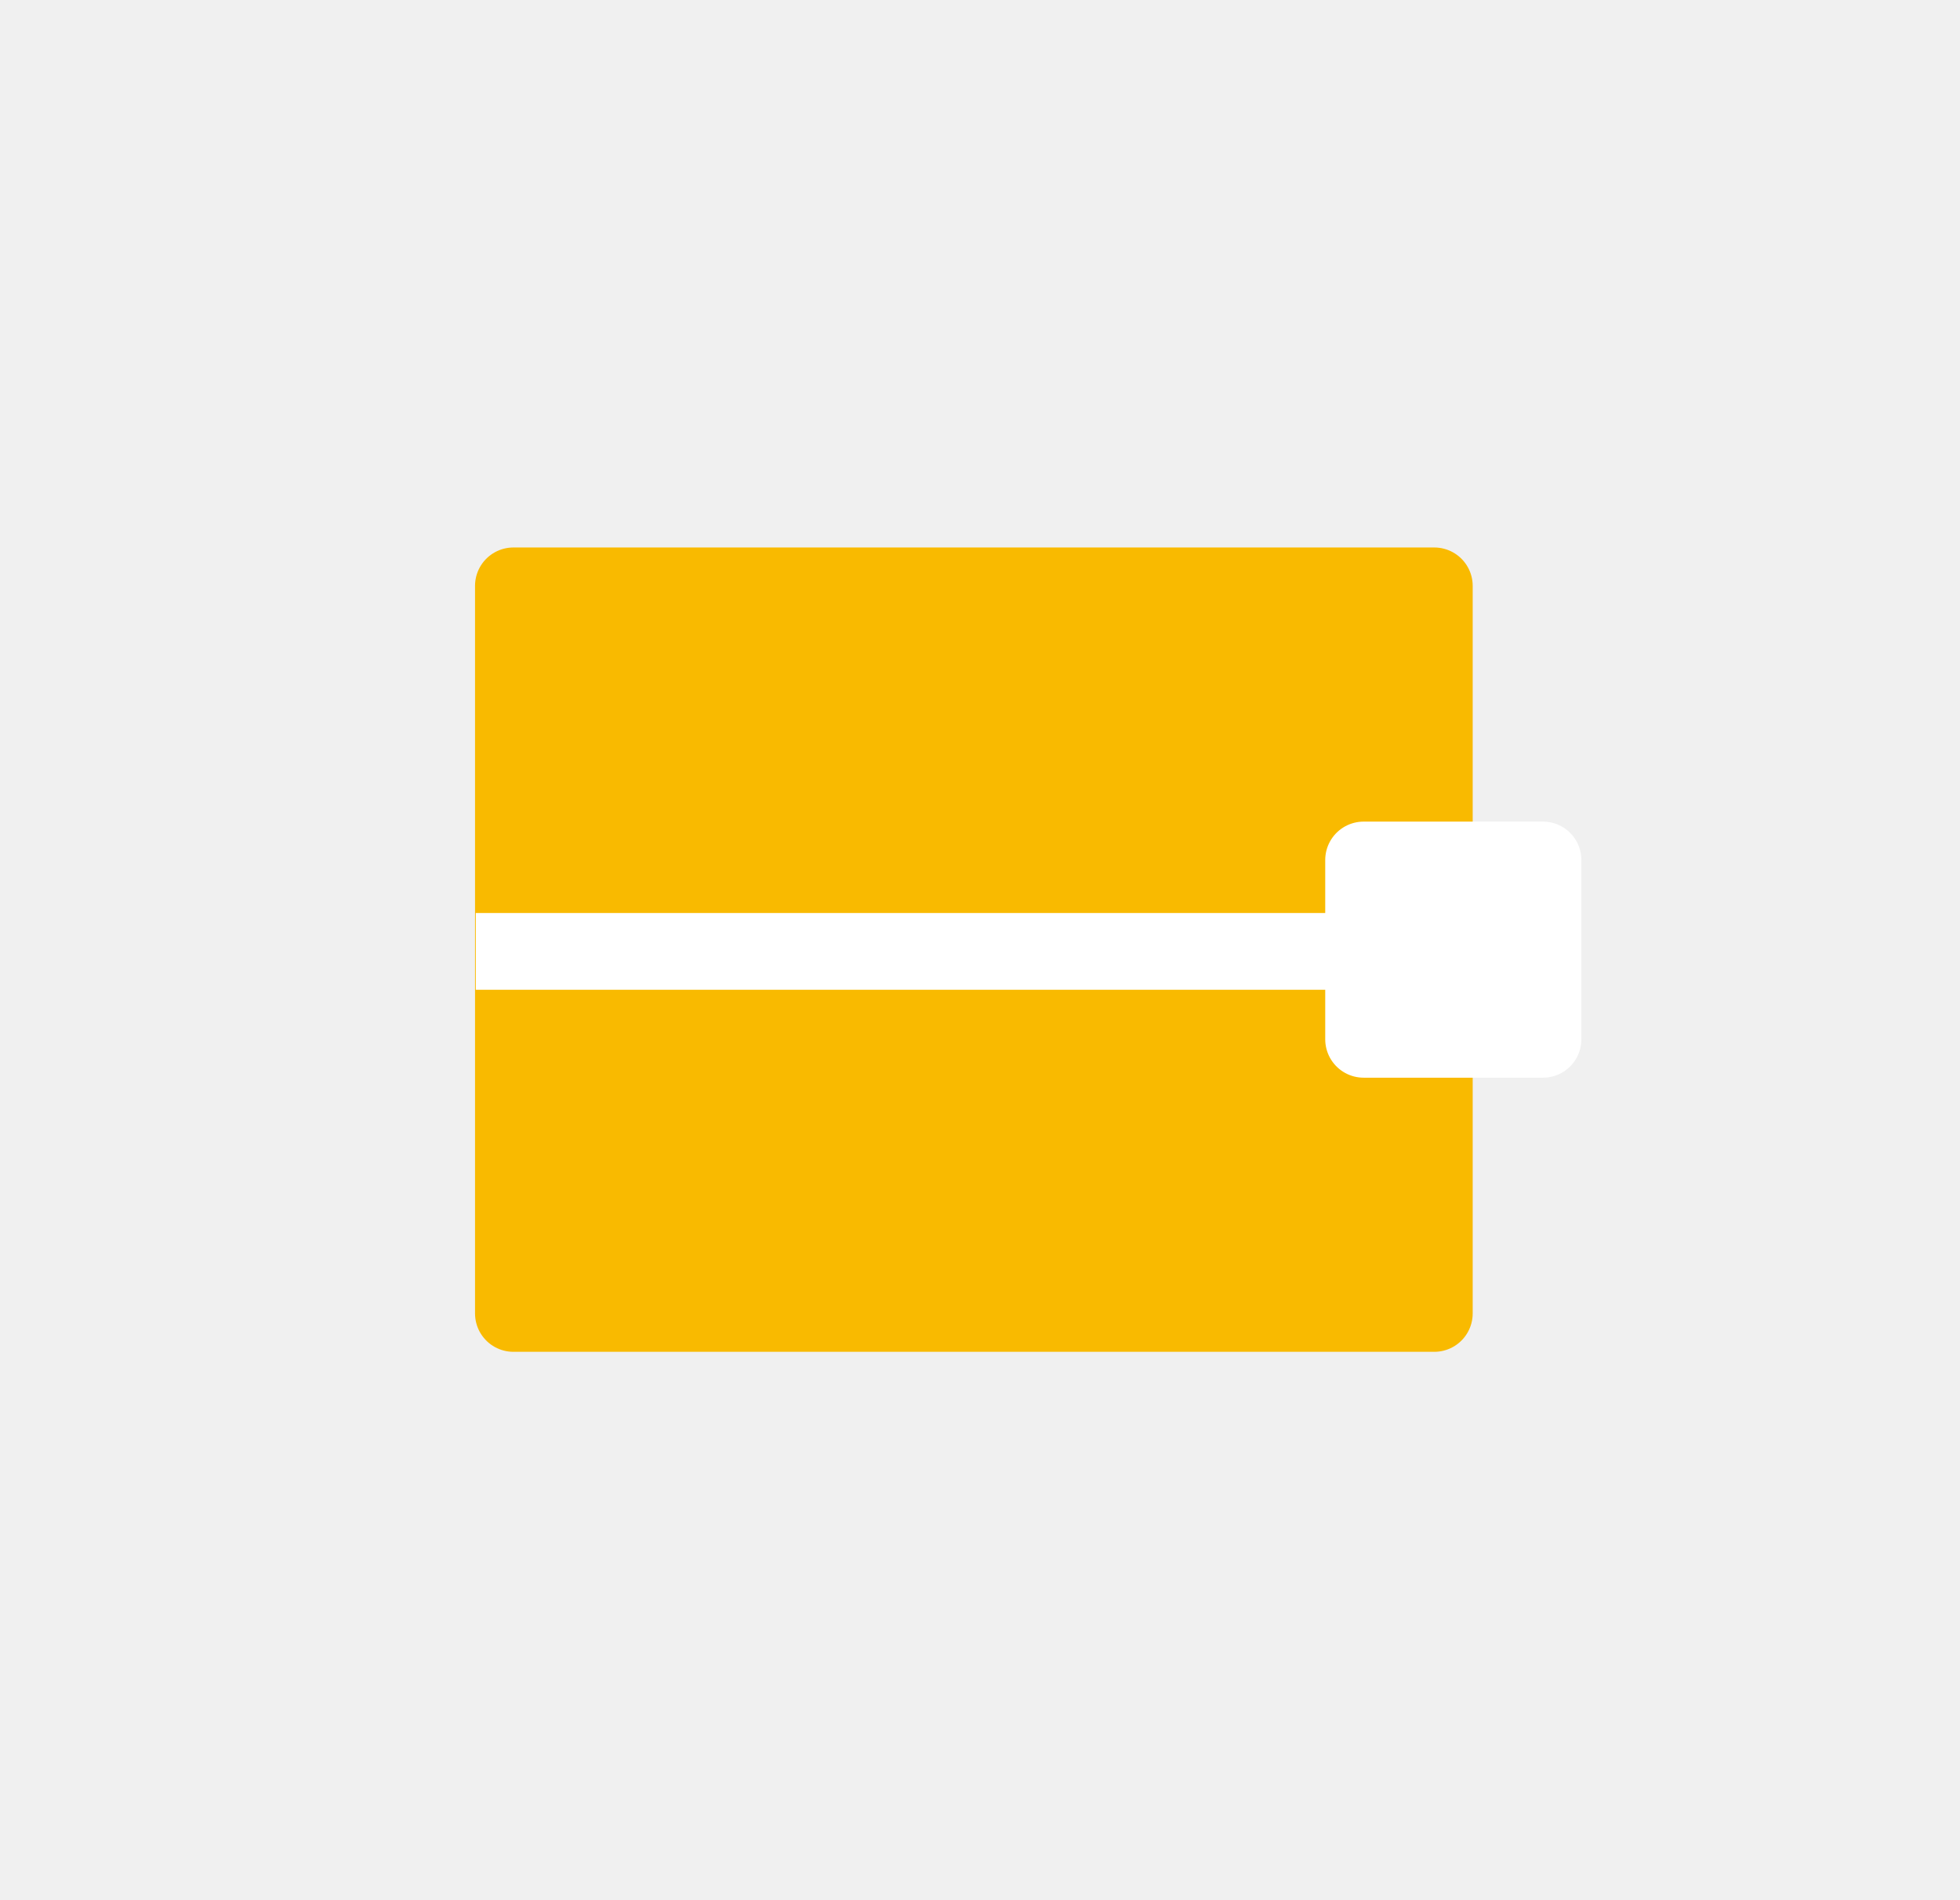
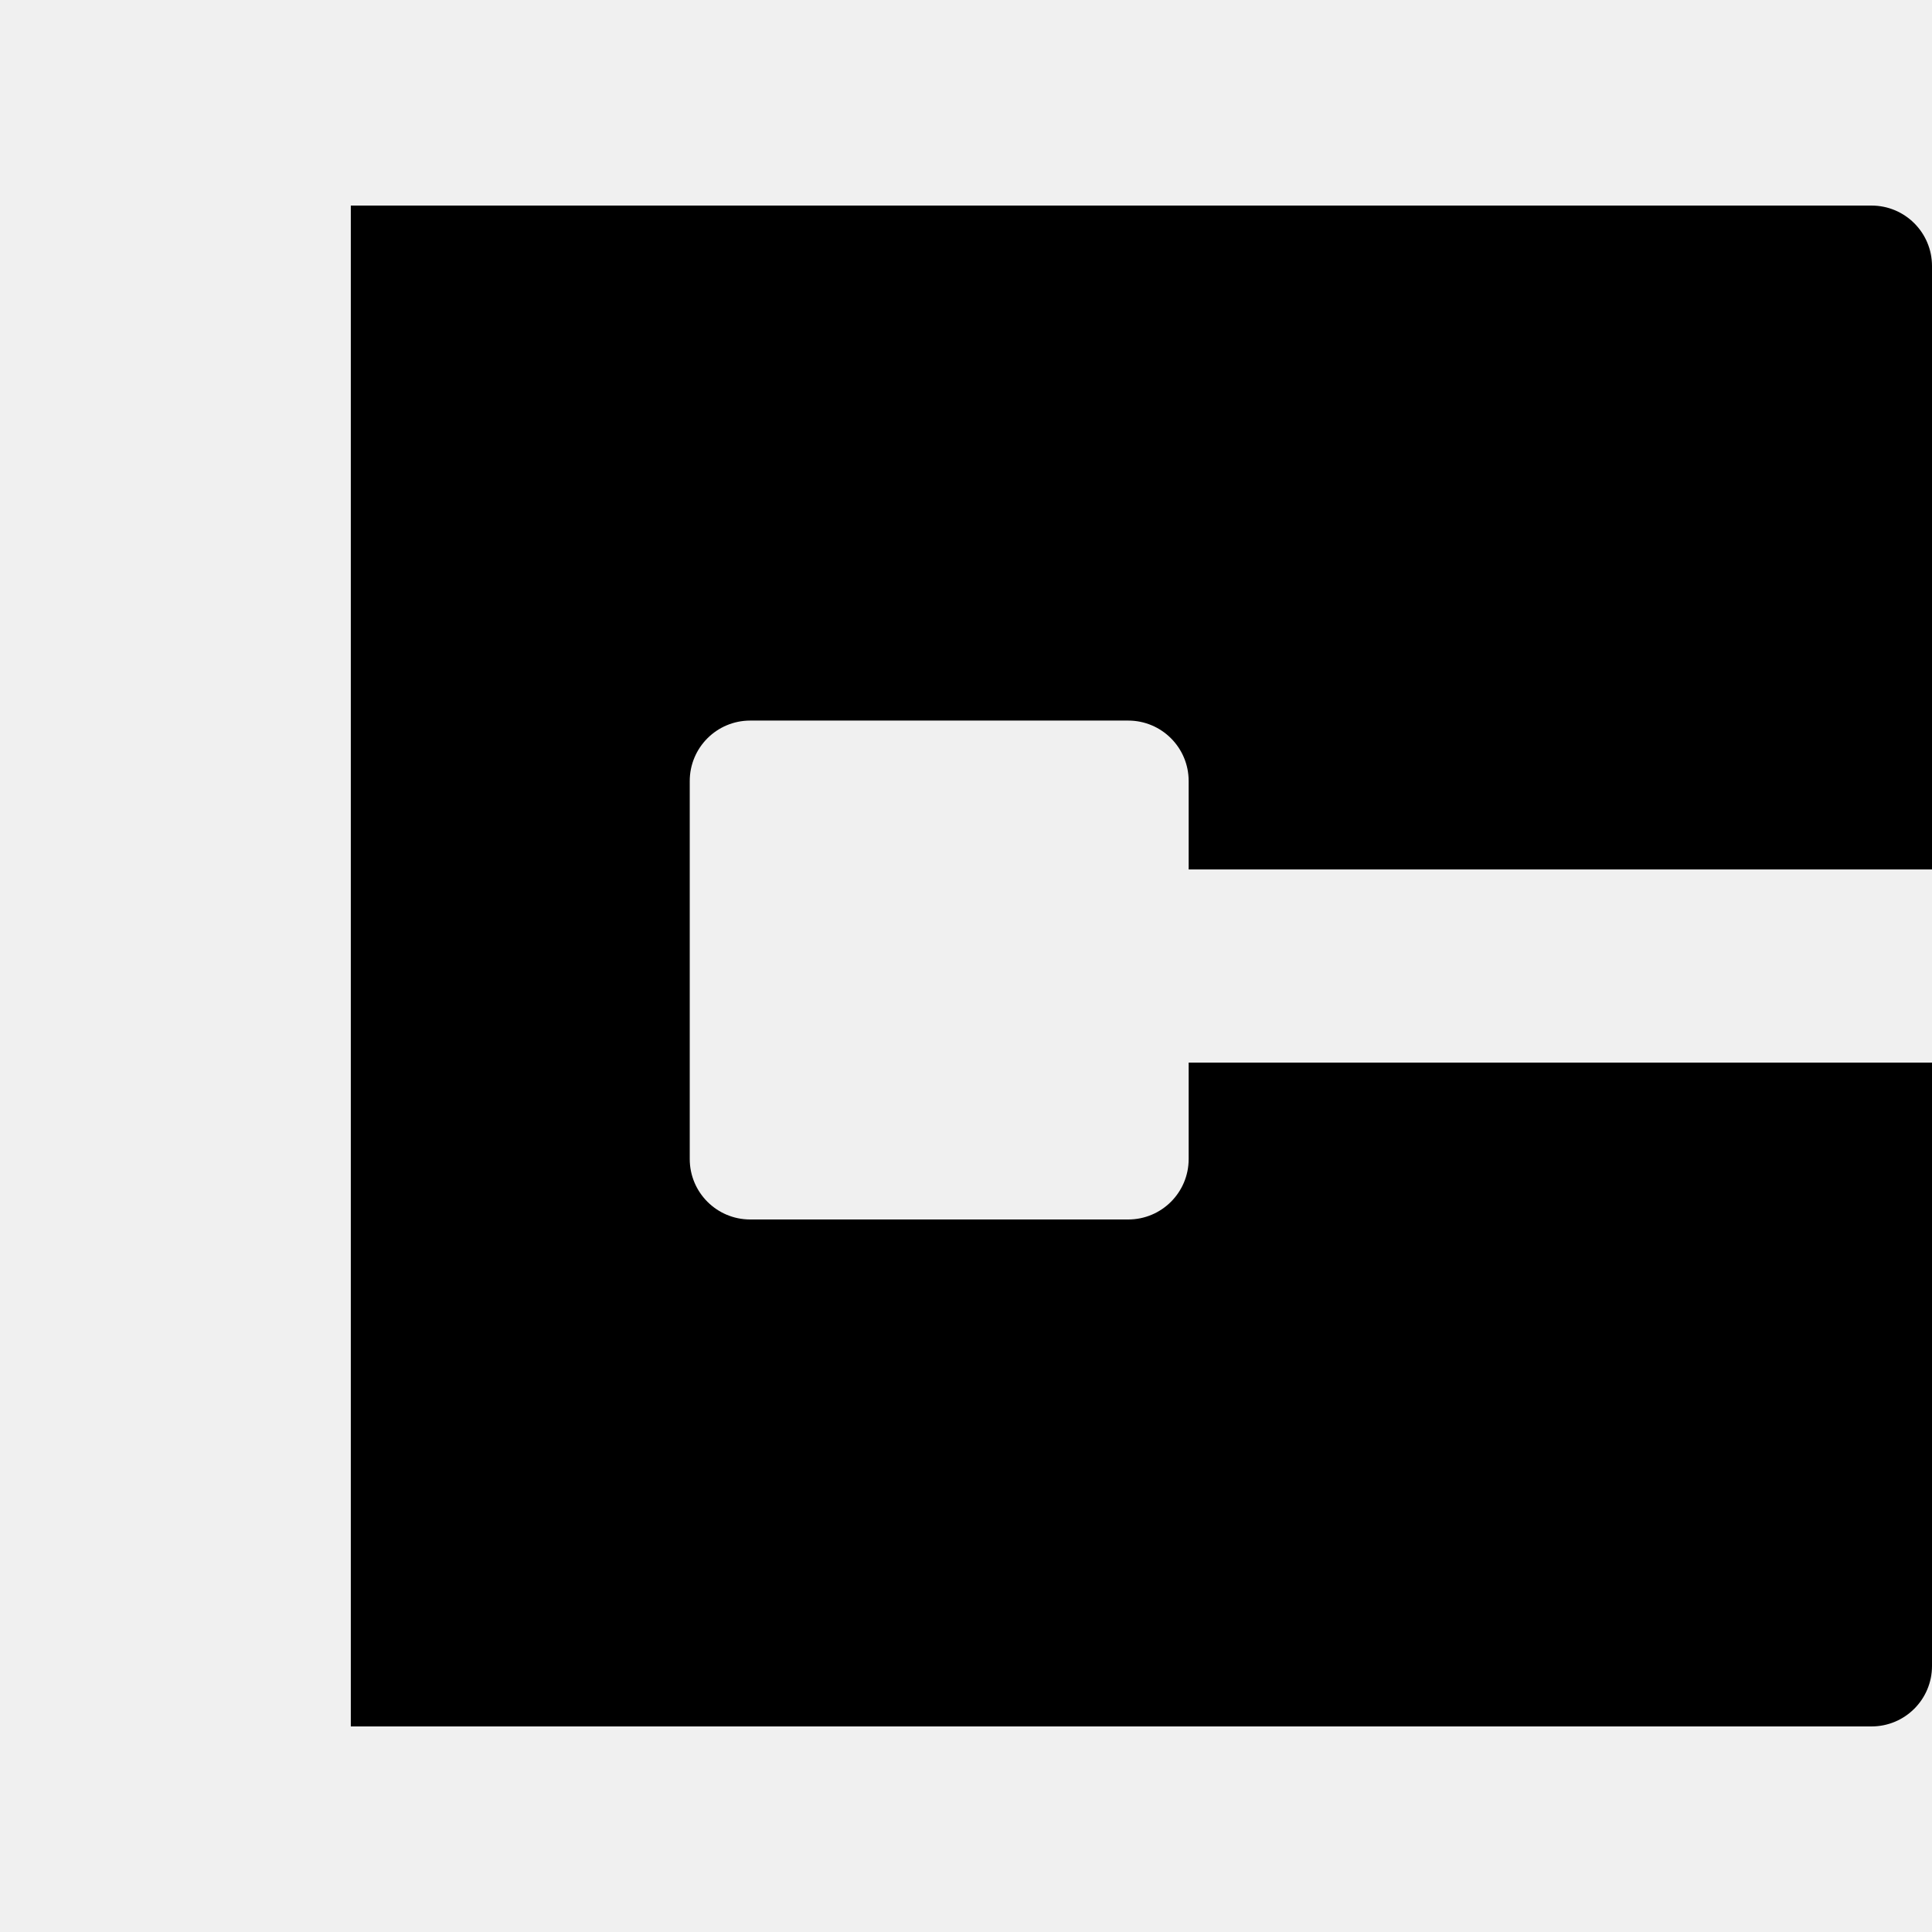
- <svg xmlns="http://www.w3.org/2000/svg" viewBox="0 0 51.04 49.47">
-   <defs>
-     <style>.cls-1{fill:none;}.cls-2{fill:#f9ba00;stroke:#f9ba00;}.cls-2,.cls-3{stroke-linecap:round;}.cls-2,.cls-3,.cls-4{stroke-linejoin:round;stroke-width:2px;}.cls-3,.cls-4{fill:#fff;stroke:#fff;}</style>
-   </defs>
-   <g id="Calque_2" data-name="Calque 2">
-     <g id="Calque_1-2" data-name="Calque 1">
-       <polyline class="cls-1" points="6.8 0 51.04 0 51.04 49.47 0 49.47 0 0 6.8 0" />
-       <rect class="cls-2" x="13.37" y="15.26" width="23.98" height="18.95" />
-       <rect class="cls-3" x="35.51" y="22.4" width="4.67" height="4.67" />
-       <line class="cls-4" x1="36.82" y1="24.78" x2="12.39" y2="24.78" />
-     </g>
-   </g>
+ <svg xmlns="http://www.w3.org/2000/svg" fill="currentColor" height="800px" width="800px" version="1.1" id="Capa_1" viewBox="0 0 495.65 495.65" xml:space="preserve">
+   <path fill="currentColor" d="M495.65,223.054V68.255c0-8.58-6.938-15.516-15.521-15.516H90V442.912H480.129  c8.584,0,15.521-6.936,15.521-15.514V272.601H304.949v24.74c0,8.578-6.938,15.514-15.516,15.514h-96.965  c-8.578,0-15.516-6.936-15.516-15.514v-96.963c0-8.58,6.938-15.516,15.516-15.516h96.965c8.578,0,15.516,6.936,15.516,15.516  v22.676H495.65z" />
</svg>
